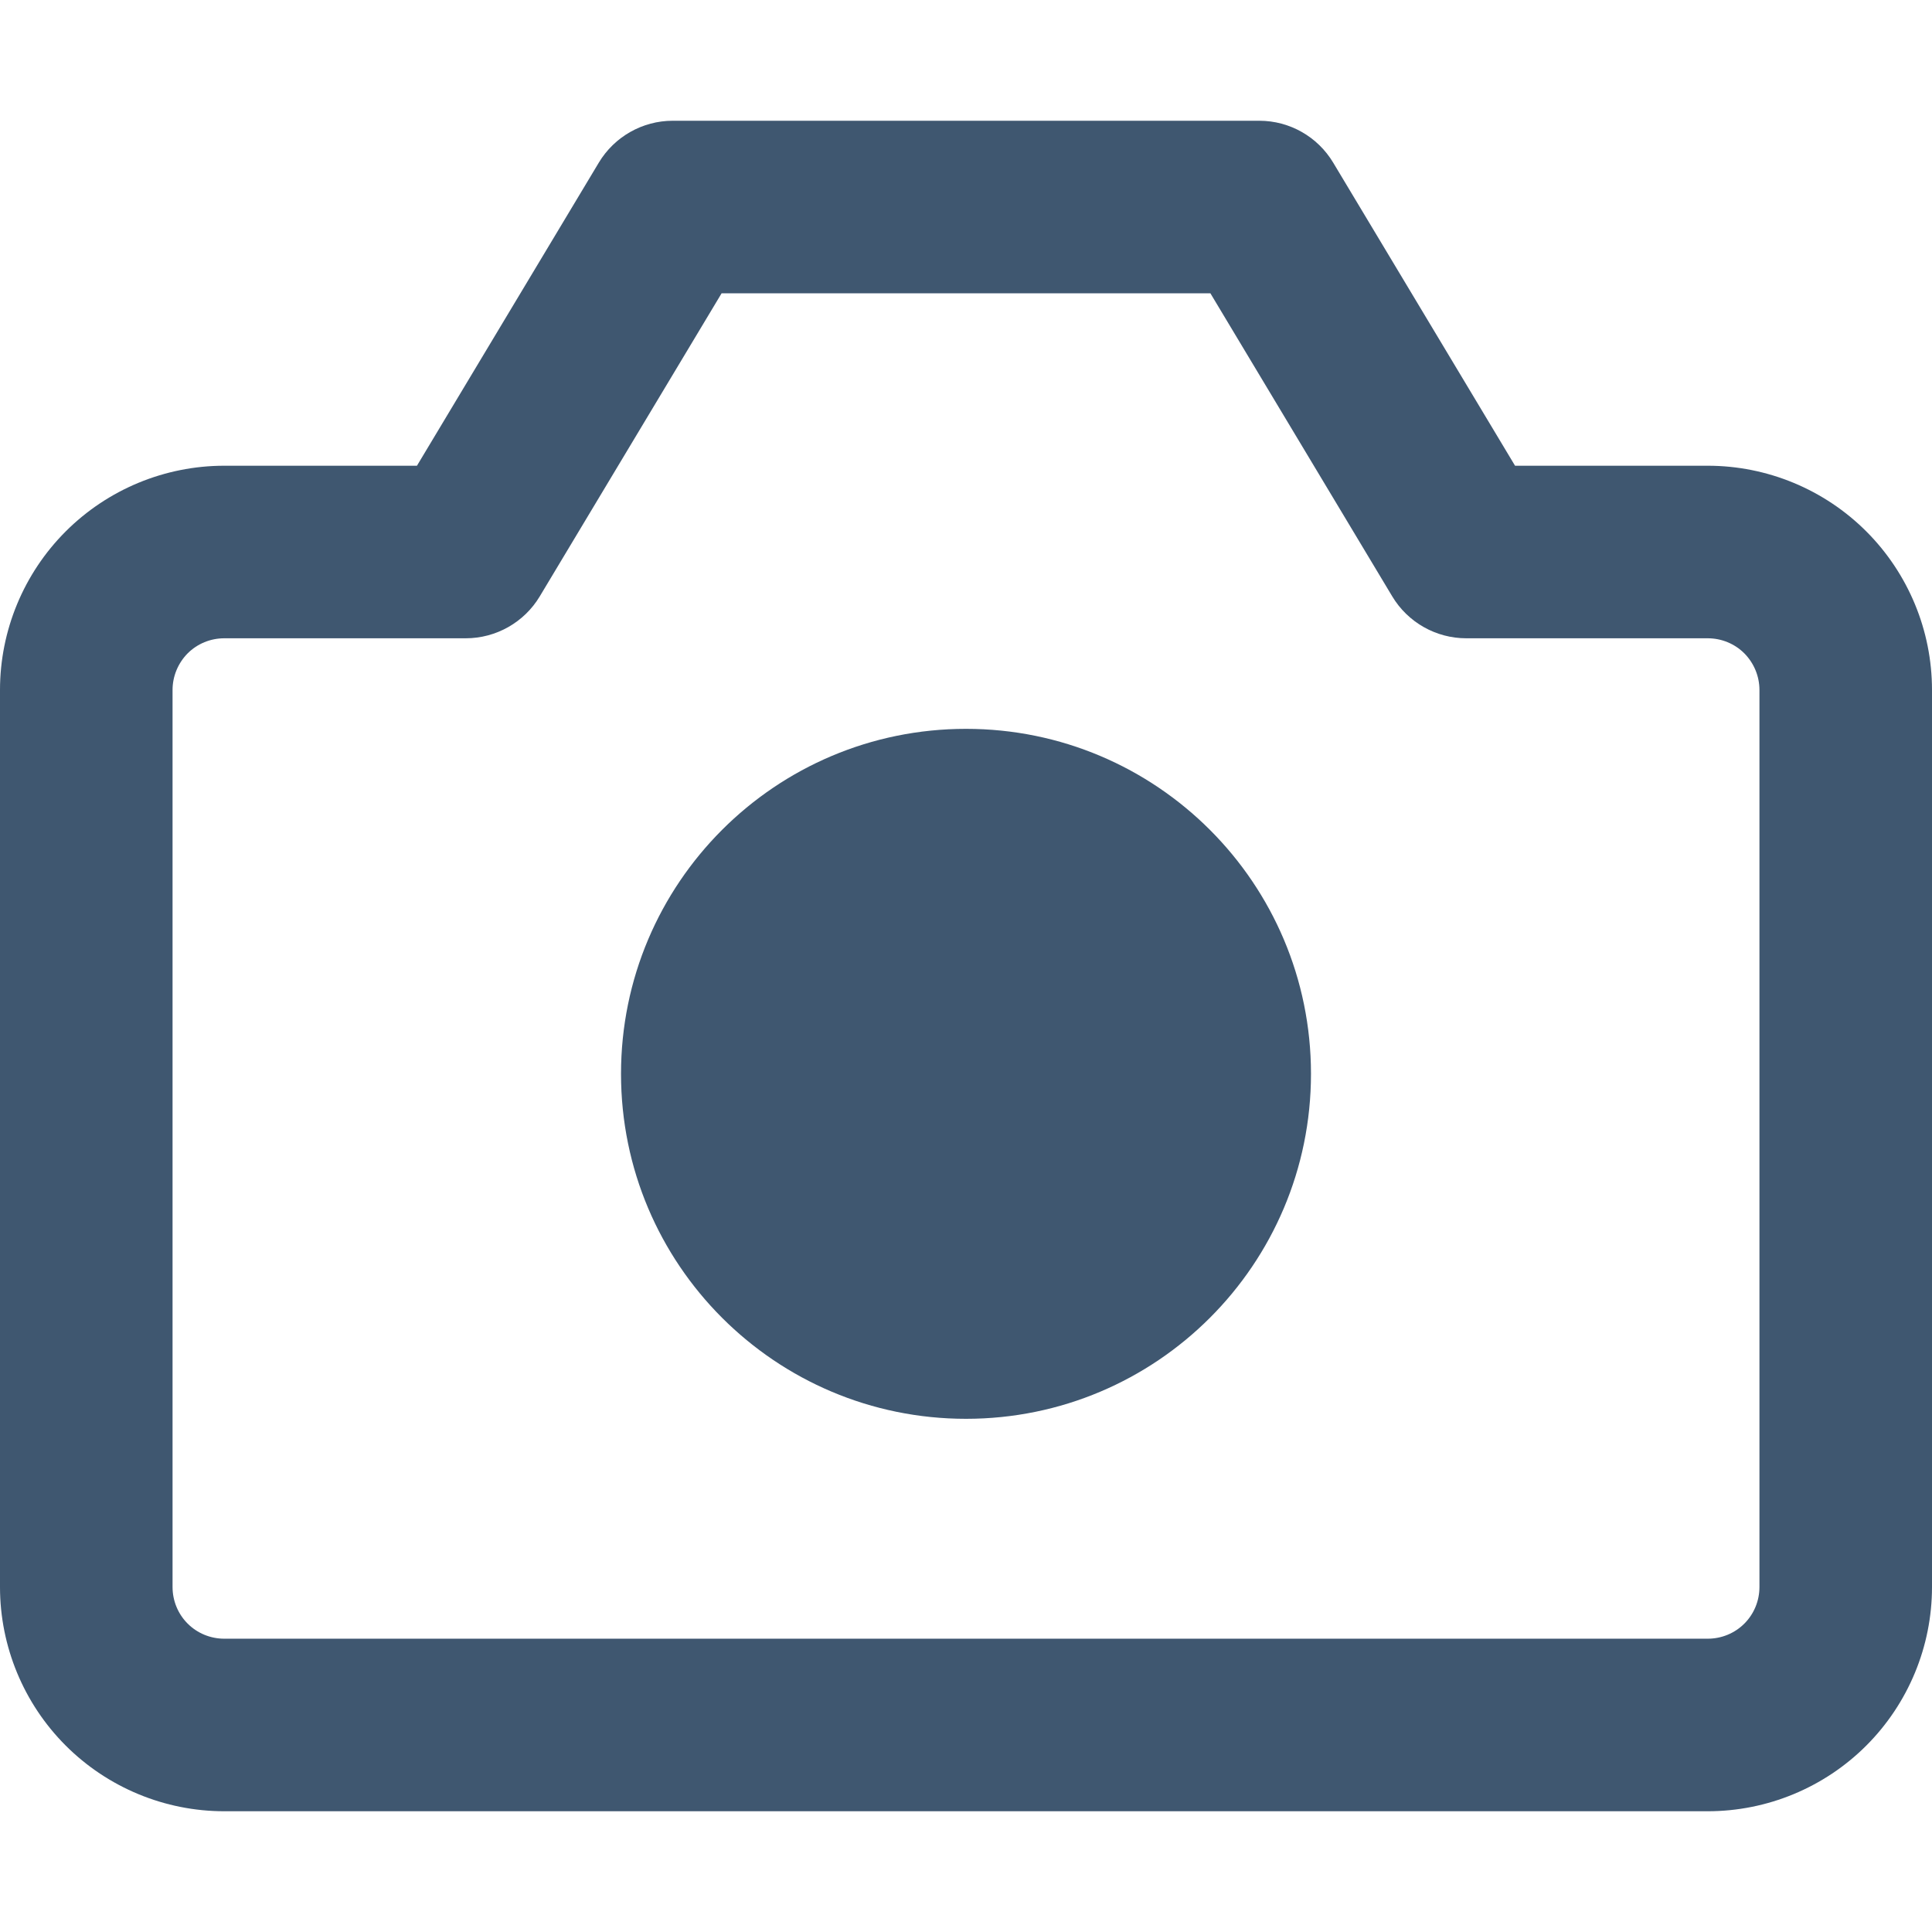
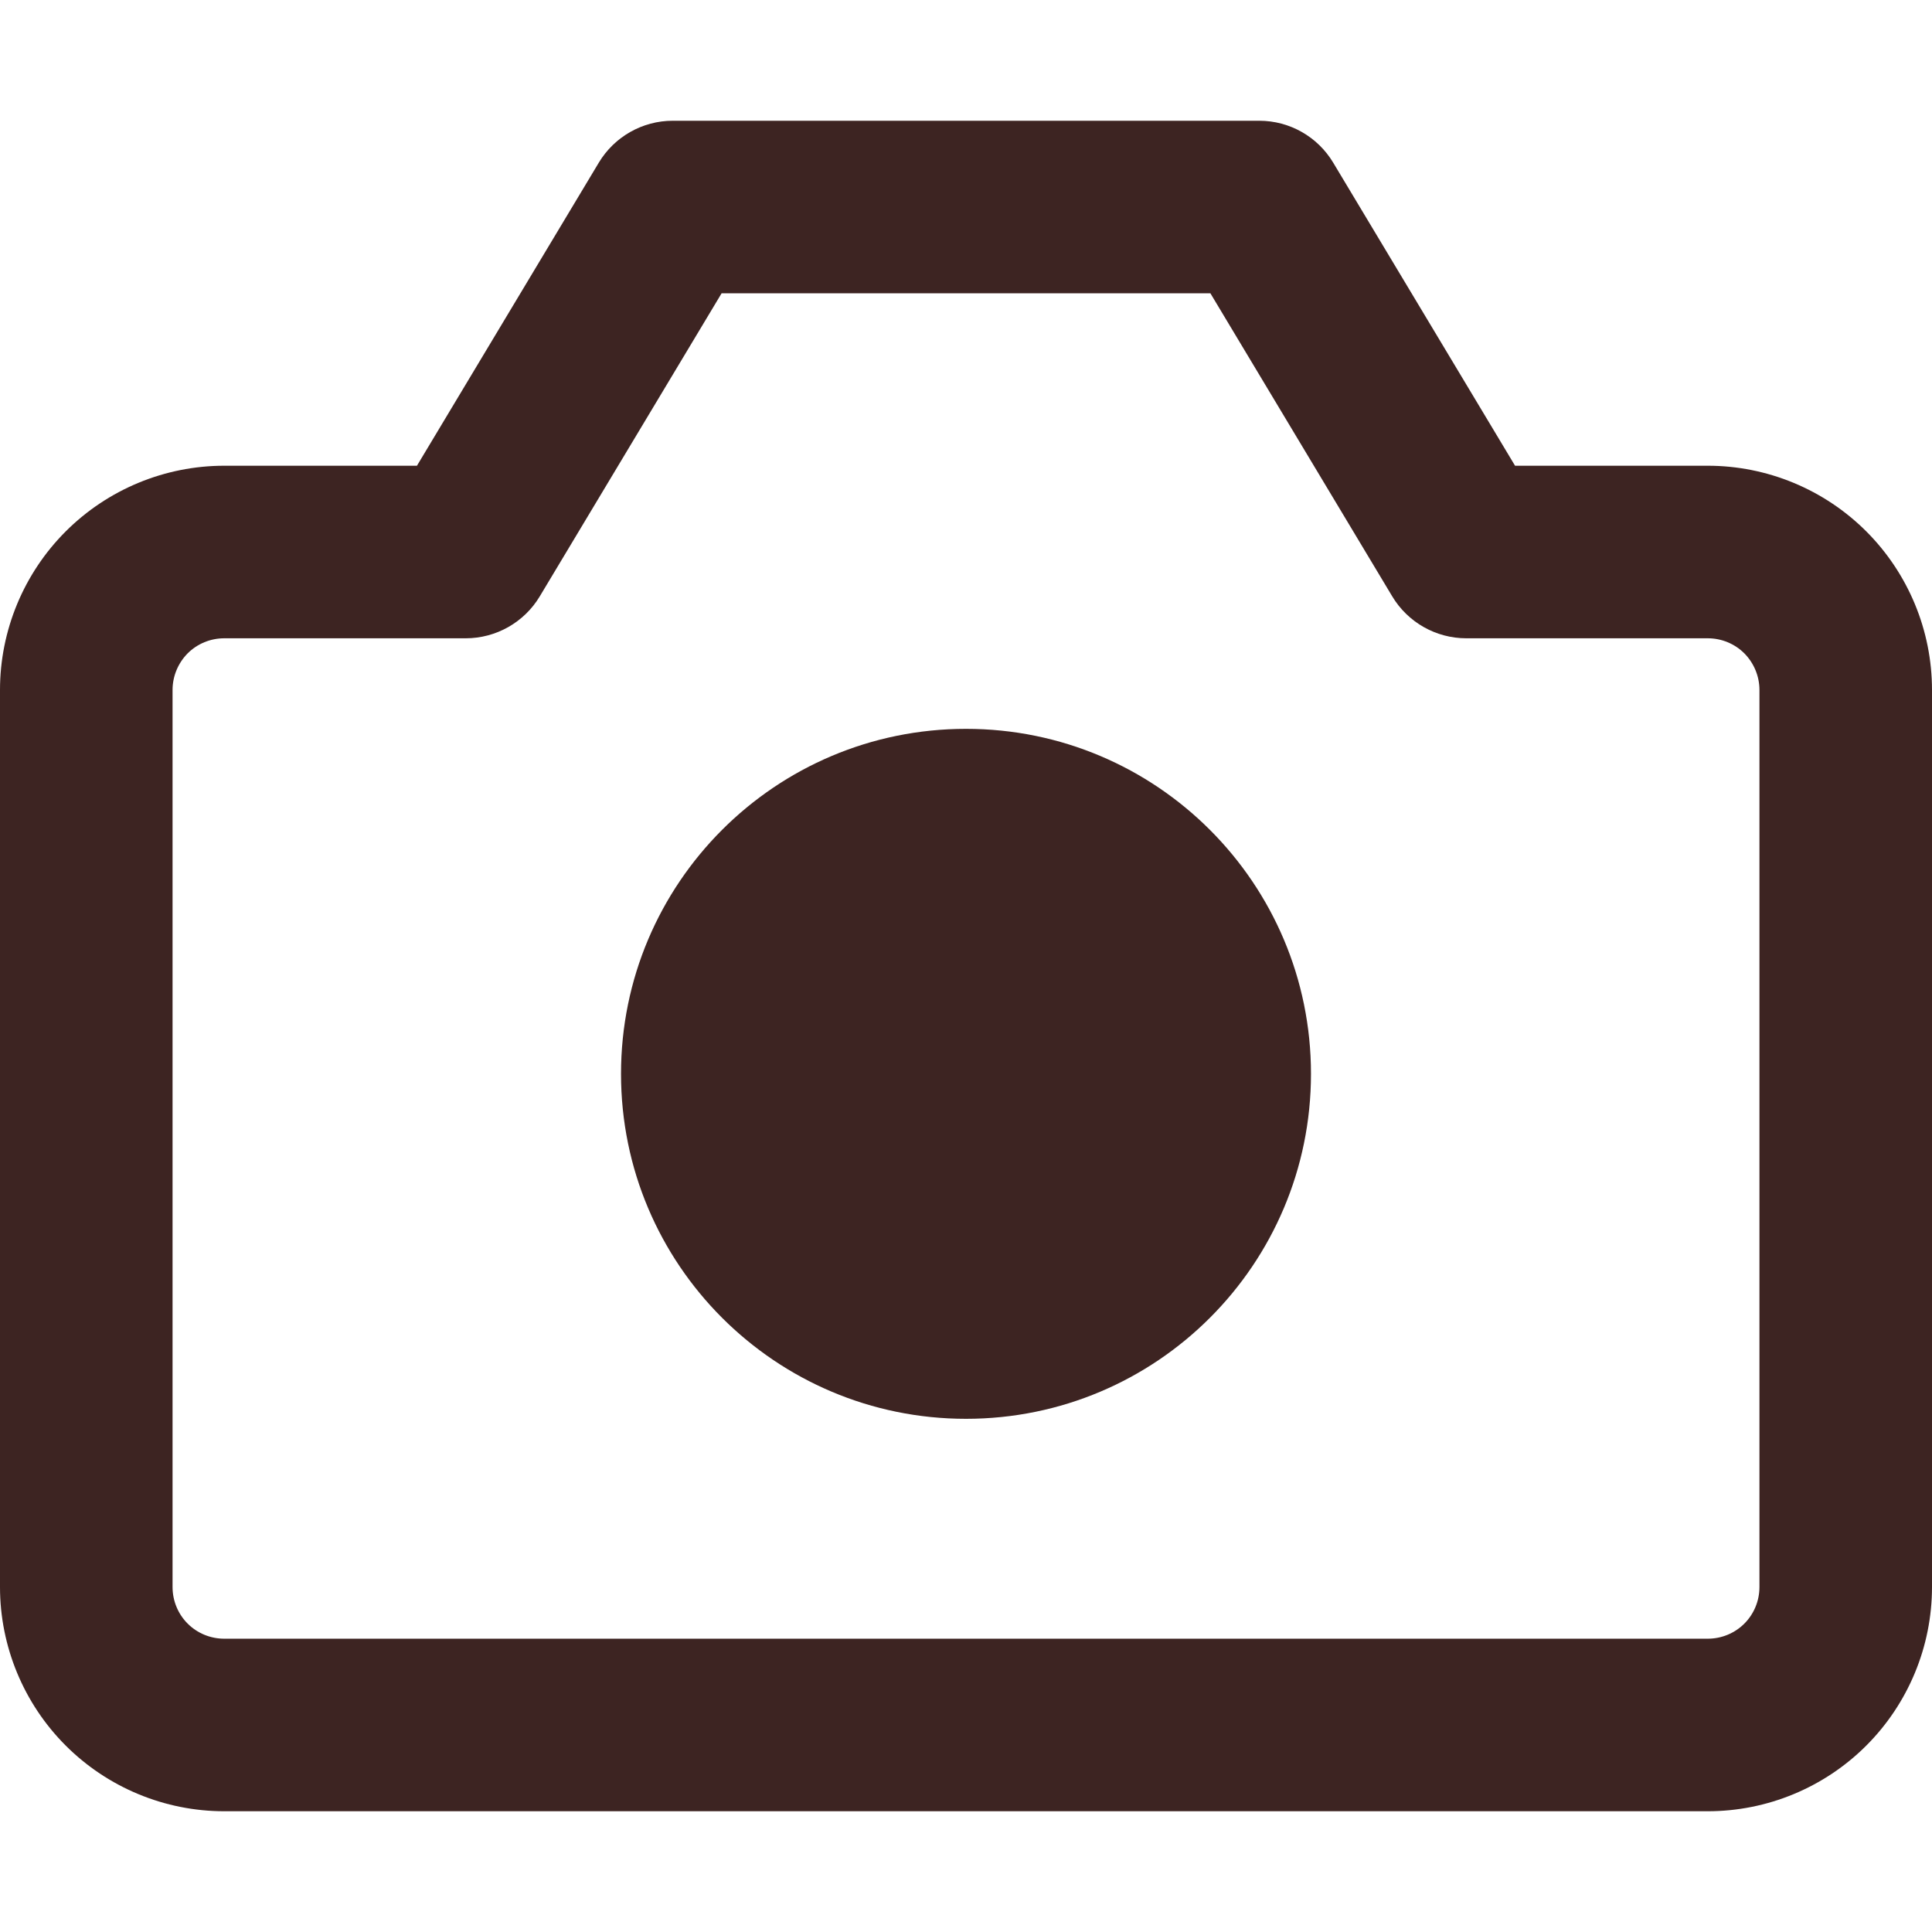
<svg xmlns="http://www.w3.org/2000/svg" width="16" height="16" viewBox="0 0 16 16" fill="none">
-   <path fill-rule="evenodd" clip-rule="evenodd" d="M5.571 1C5.321 1 5.088 1.132 4.959 1.347L3.453 3.857H1.857C1.365 3.857 0.892 4.053 0.544 4.401C0.196 4.749 0 5.222 0 5.714V13.143C0 13.635 0.196 14.108 0.544 14.456C0.892 14.804 1.365 15 1.857 15H14.143C14.635 15 15.108 14.804 15.456 14.456C15.804 14.108 16 13.635 16 13.143V5.714C16 5.222 15.804 4.749 15.456 4.401C15.108 4.053 14.635 3.857 14.143 3.857H12.547L11.041 1.347C10.912 1.132 10.68 1 10.429 1H5.571ZM4.47 4.939L5.976 2.429H10.024L11.53 4.939C11.659 5.154 11.892 5.286 12.143 5.286H14.143C14.257 5.286 14.366 5.331 14.446 5.411C14.526 5.492 14.571 5.601 14.571 5.714V13.143C14.571 13.257 14.526 13.366 14.446 13.446C14.366 13.526 14.257 13.571 14.143 13.571H1.857C1.743 13.571 1.634 13.526 1.554 13.446C1.474 13.366 1.429 13.257 1.429 13.143V5.714C1.429 5.601 1.474 5.492 1.554 5.411C1.634 5.331 1.743 5.286 1.857 5.286H3.857C4.108 5.286 4.341 5.154 4.47 4.939ZM10.857 8.893C10.857 10.471 9.578 11.75 8 11.75C6.422 11.75 5.143 10.471 5.143 8.893C5.143 7.315 6.422 6.036 8 6.036C9.578 6.036 10.857 7.315 10.857 8.893Z" fill="#3F5770" />
+   <path fill-rule="evenodd" clip-rule="evenodd" d="M5.571 1C5.321 1 5.088 1.132 4.959 1.347L3.453 3.857H1.857C1.365 3.857 0.892 4.053 0.544 4.401C0.196 4.749 0 5.222 0 5.714V13.143C0 13.635 0.196 14.108 0.544 14.456C0.892 14.804 1.365 15 1.857 15H14.143C14.635 15 15.108 14.804 15.456 14.456C15.804 14.108 16 13.635 16 13.143V5.714C16 5.222 15.804 4.749 15.456 4.401C15.108 4.053 14.635 3.857 14.143 3.857H12.547L11.041 1.347C10.912 1.132 10.68 1 10.429 1H5.571ZM4.47 4.939L5.976 2.429H10.024L11.53 4.939C11.659 5.154 11.892 5.286 12.143 5.286H14.143C14.257 5.286 14.366 5.331 14.446 5.411C14.526 5.492 14.571 5.601 14.571 5.714V13.143C14.571 13.257 14.526 13.366 14.446 13.446C14.366 13.526 14.257 13.571 14.143 13.571H1.857C1.743 13.571 1.634 13.526 1.554 13.446C1.474 13.366 1.429 13.257 1.429 13.143V5.714C1.429 5.601 1.474 5.492 1.554 5.411C1.634 5.331 1.743 5.286 1.857 5.286H3.857C4.108 5.286 4.341 5.154 4.47 4.939ZM10.857 8.893C10.857 10.471 9.578 11.75 8 11.75C6.422 11.75 5.143 10.471 5.143 8.893C5.143 7.315 6.422 6.036 8 6.036C9.578 6.036 10.857 7.315 10.857 8.893Z" fill="#3D2422" />
</svg>
